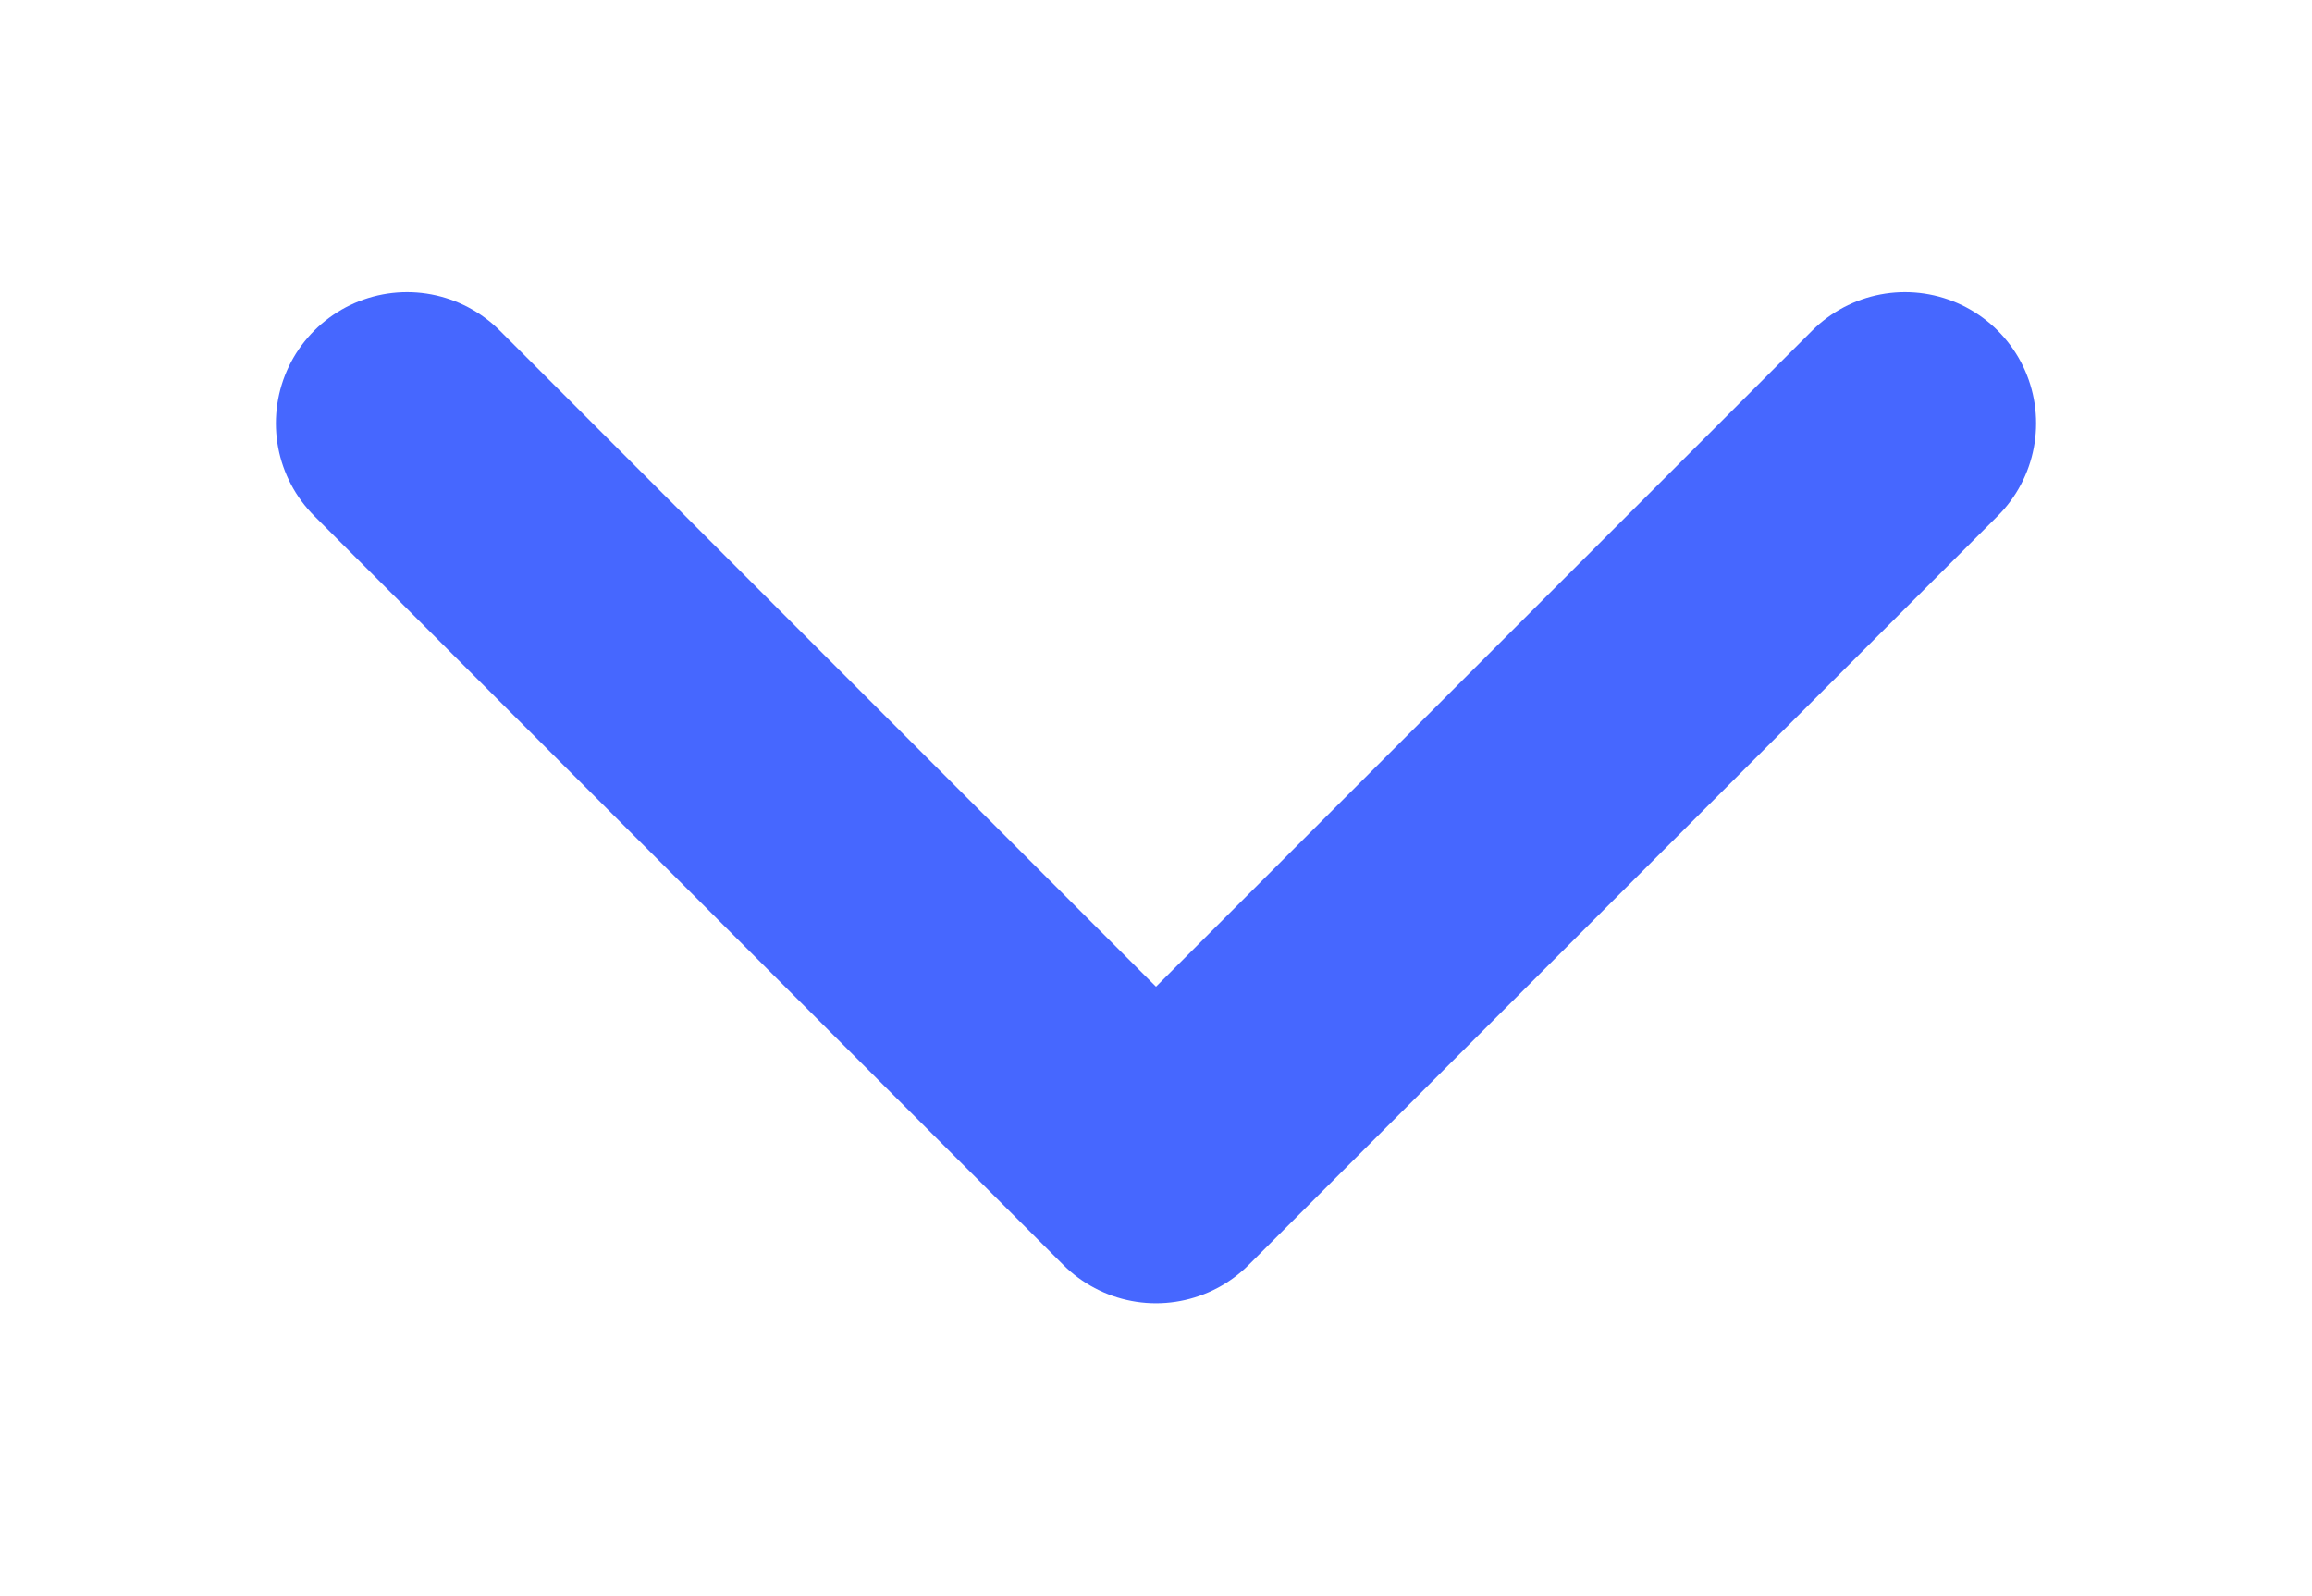
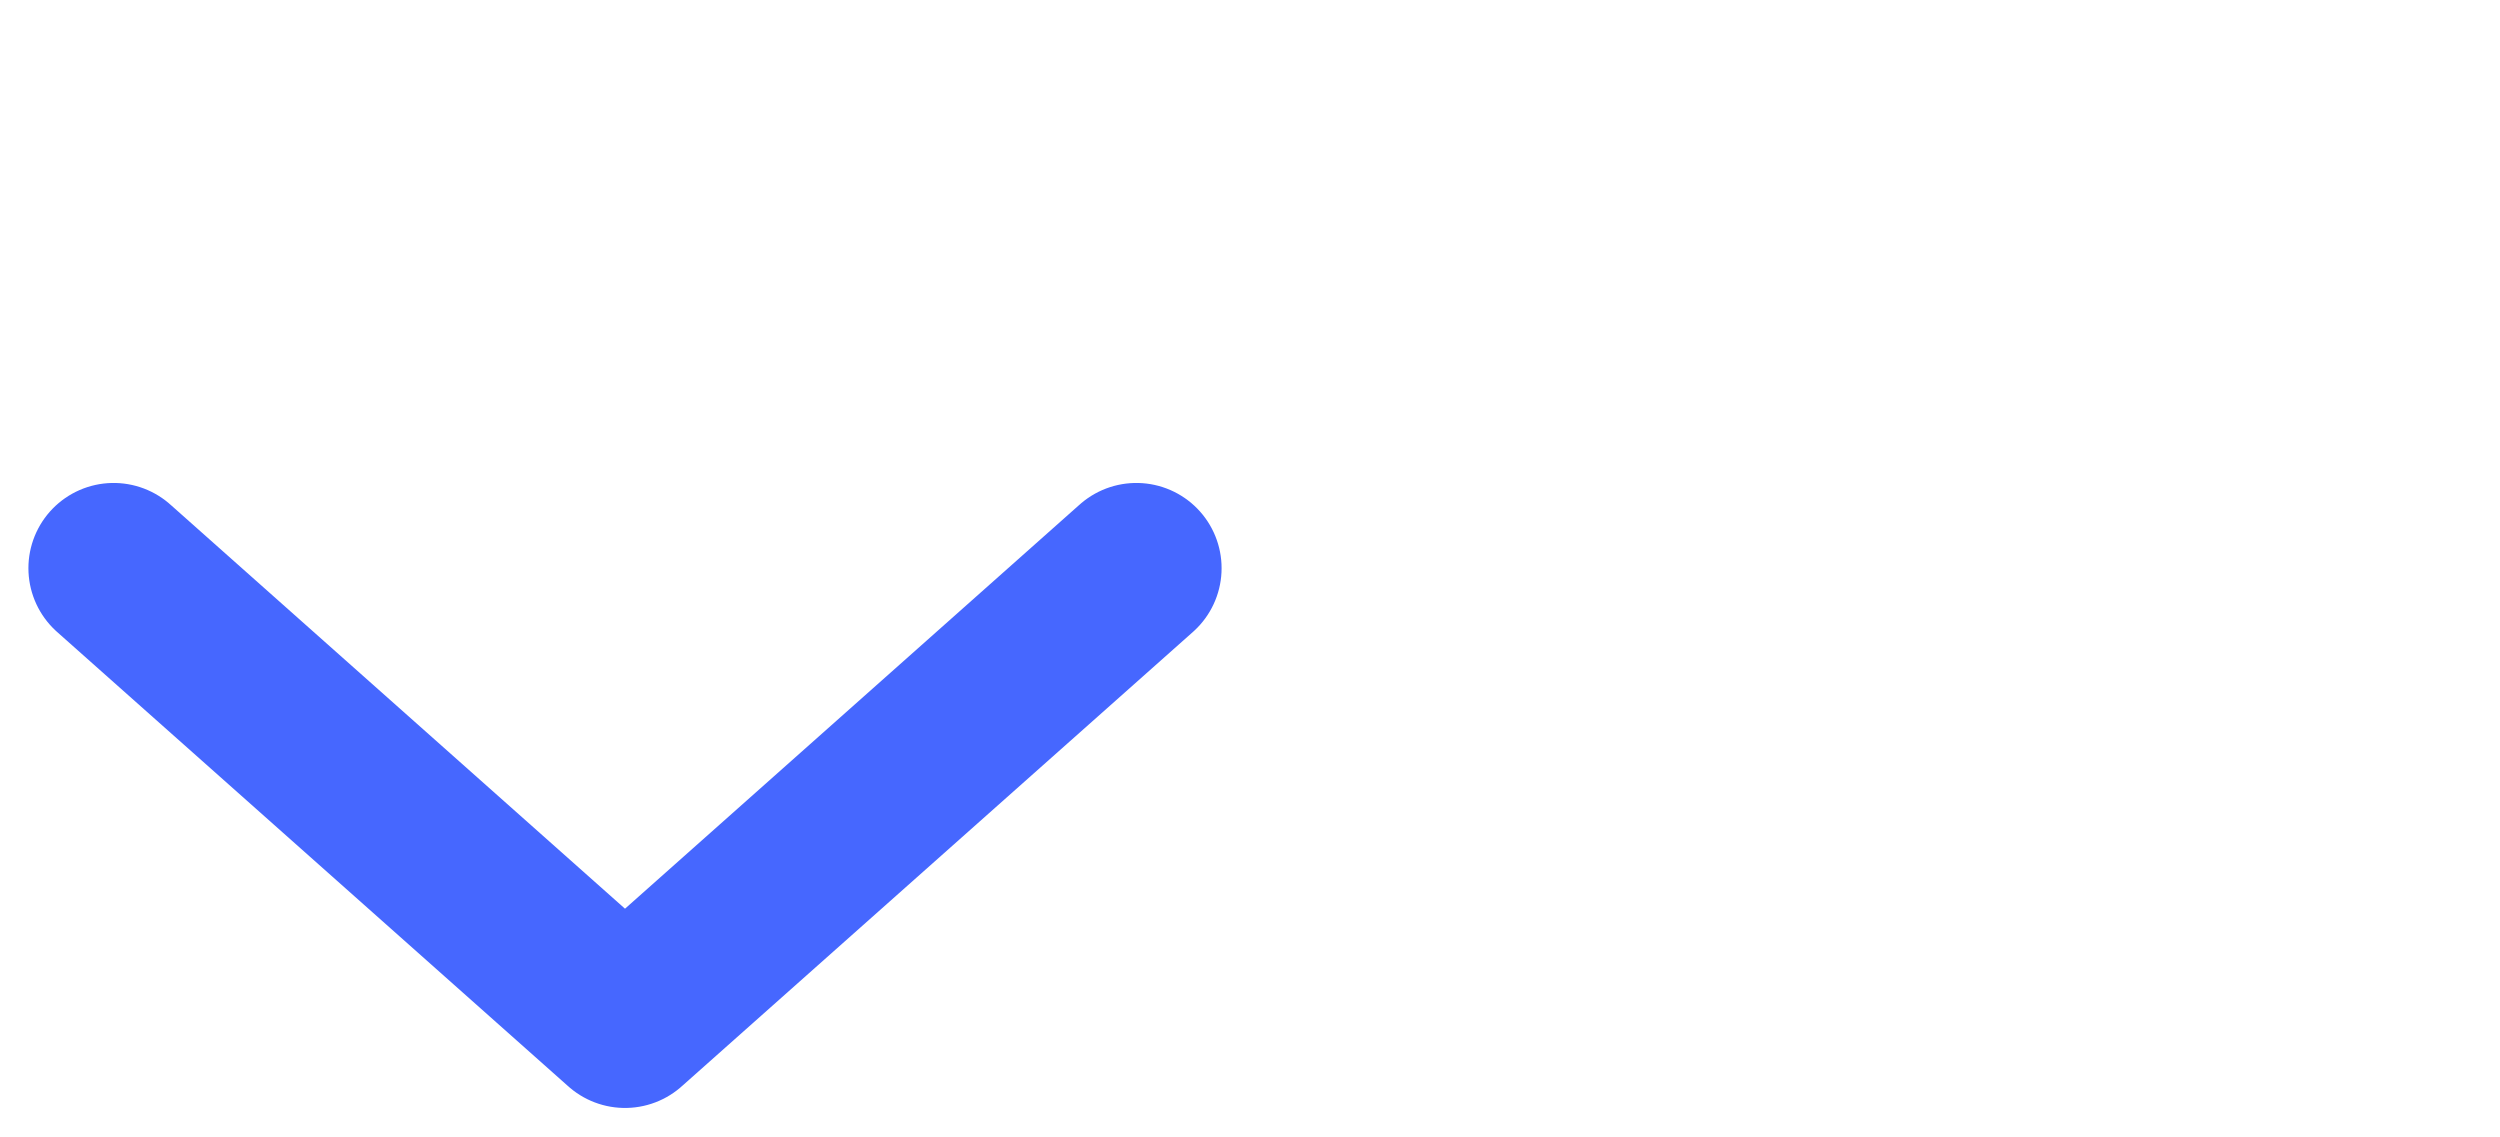
- <svg xmlns="http://www.w3.org/2000/svg" version="1.1" id="Layer_1" x="0px" y="0px" viewBox="-120 208.4 14.2 9.8" style="enable-background:new -120 208.4 14.2 9.8;" xml:space="preserve">
+ <svg xmlns="http://www.w3.org/2000/svg" version="1.1" id="Layer_1" x="0px" y="0px" width="44px" height="20px" viewBox="0 0 44 20" enable-background="new 0 0 44 20" xml:space="preserve">
  <style type="text/css">
- 	.st0{fill:none;stroke:#4667FF;stroke-width:1.611;stroke-linecap:round;stroke-linejoin:round;stroke-miterlimit:10;}
+ 	.st0{fill:none;stroke:#4667FF;stroke-width:3;stroke-linecap:round;stroke-linejoin:round;}
</style>
-   <polyline class="st0" points="-117.5,211 -112.9,215.6 -108.3,211 " />
+   <polyline class="st0" points="2,10 11,18 20,10 " />
</svg>
